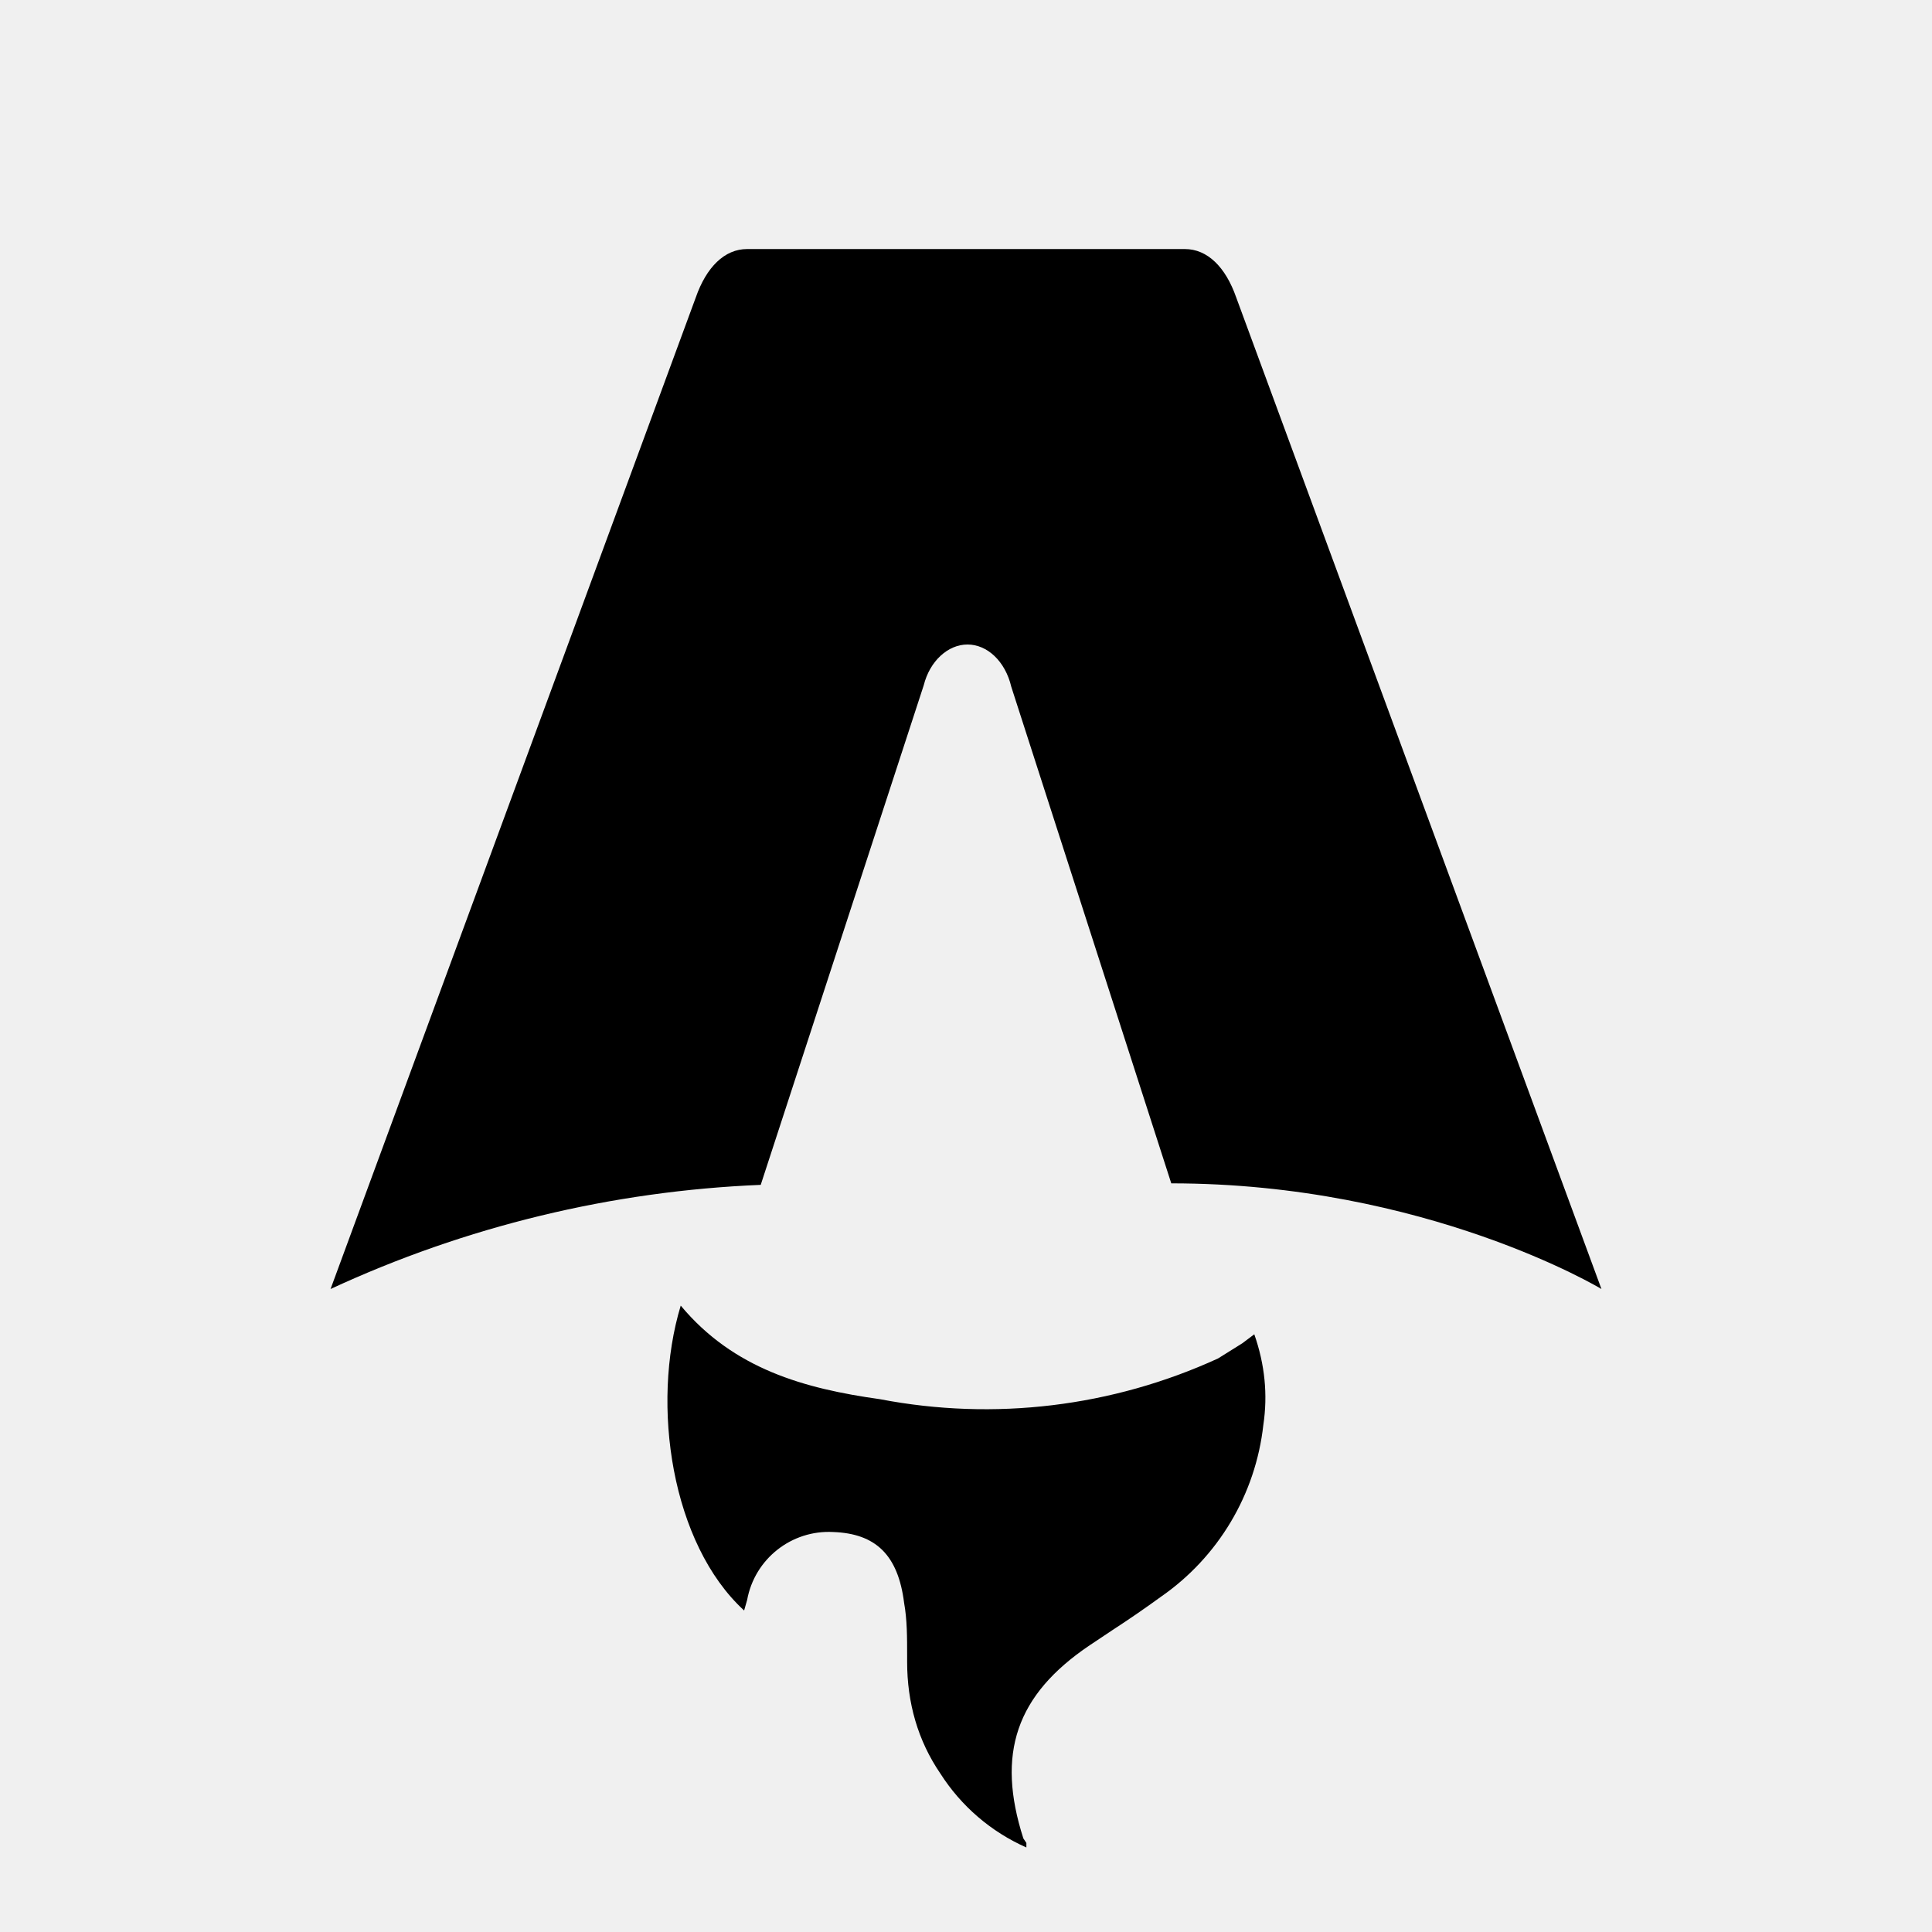
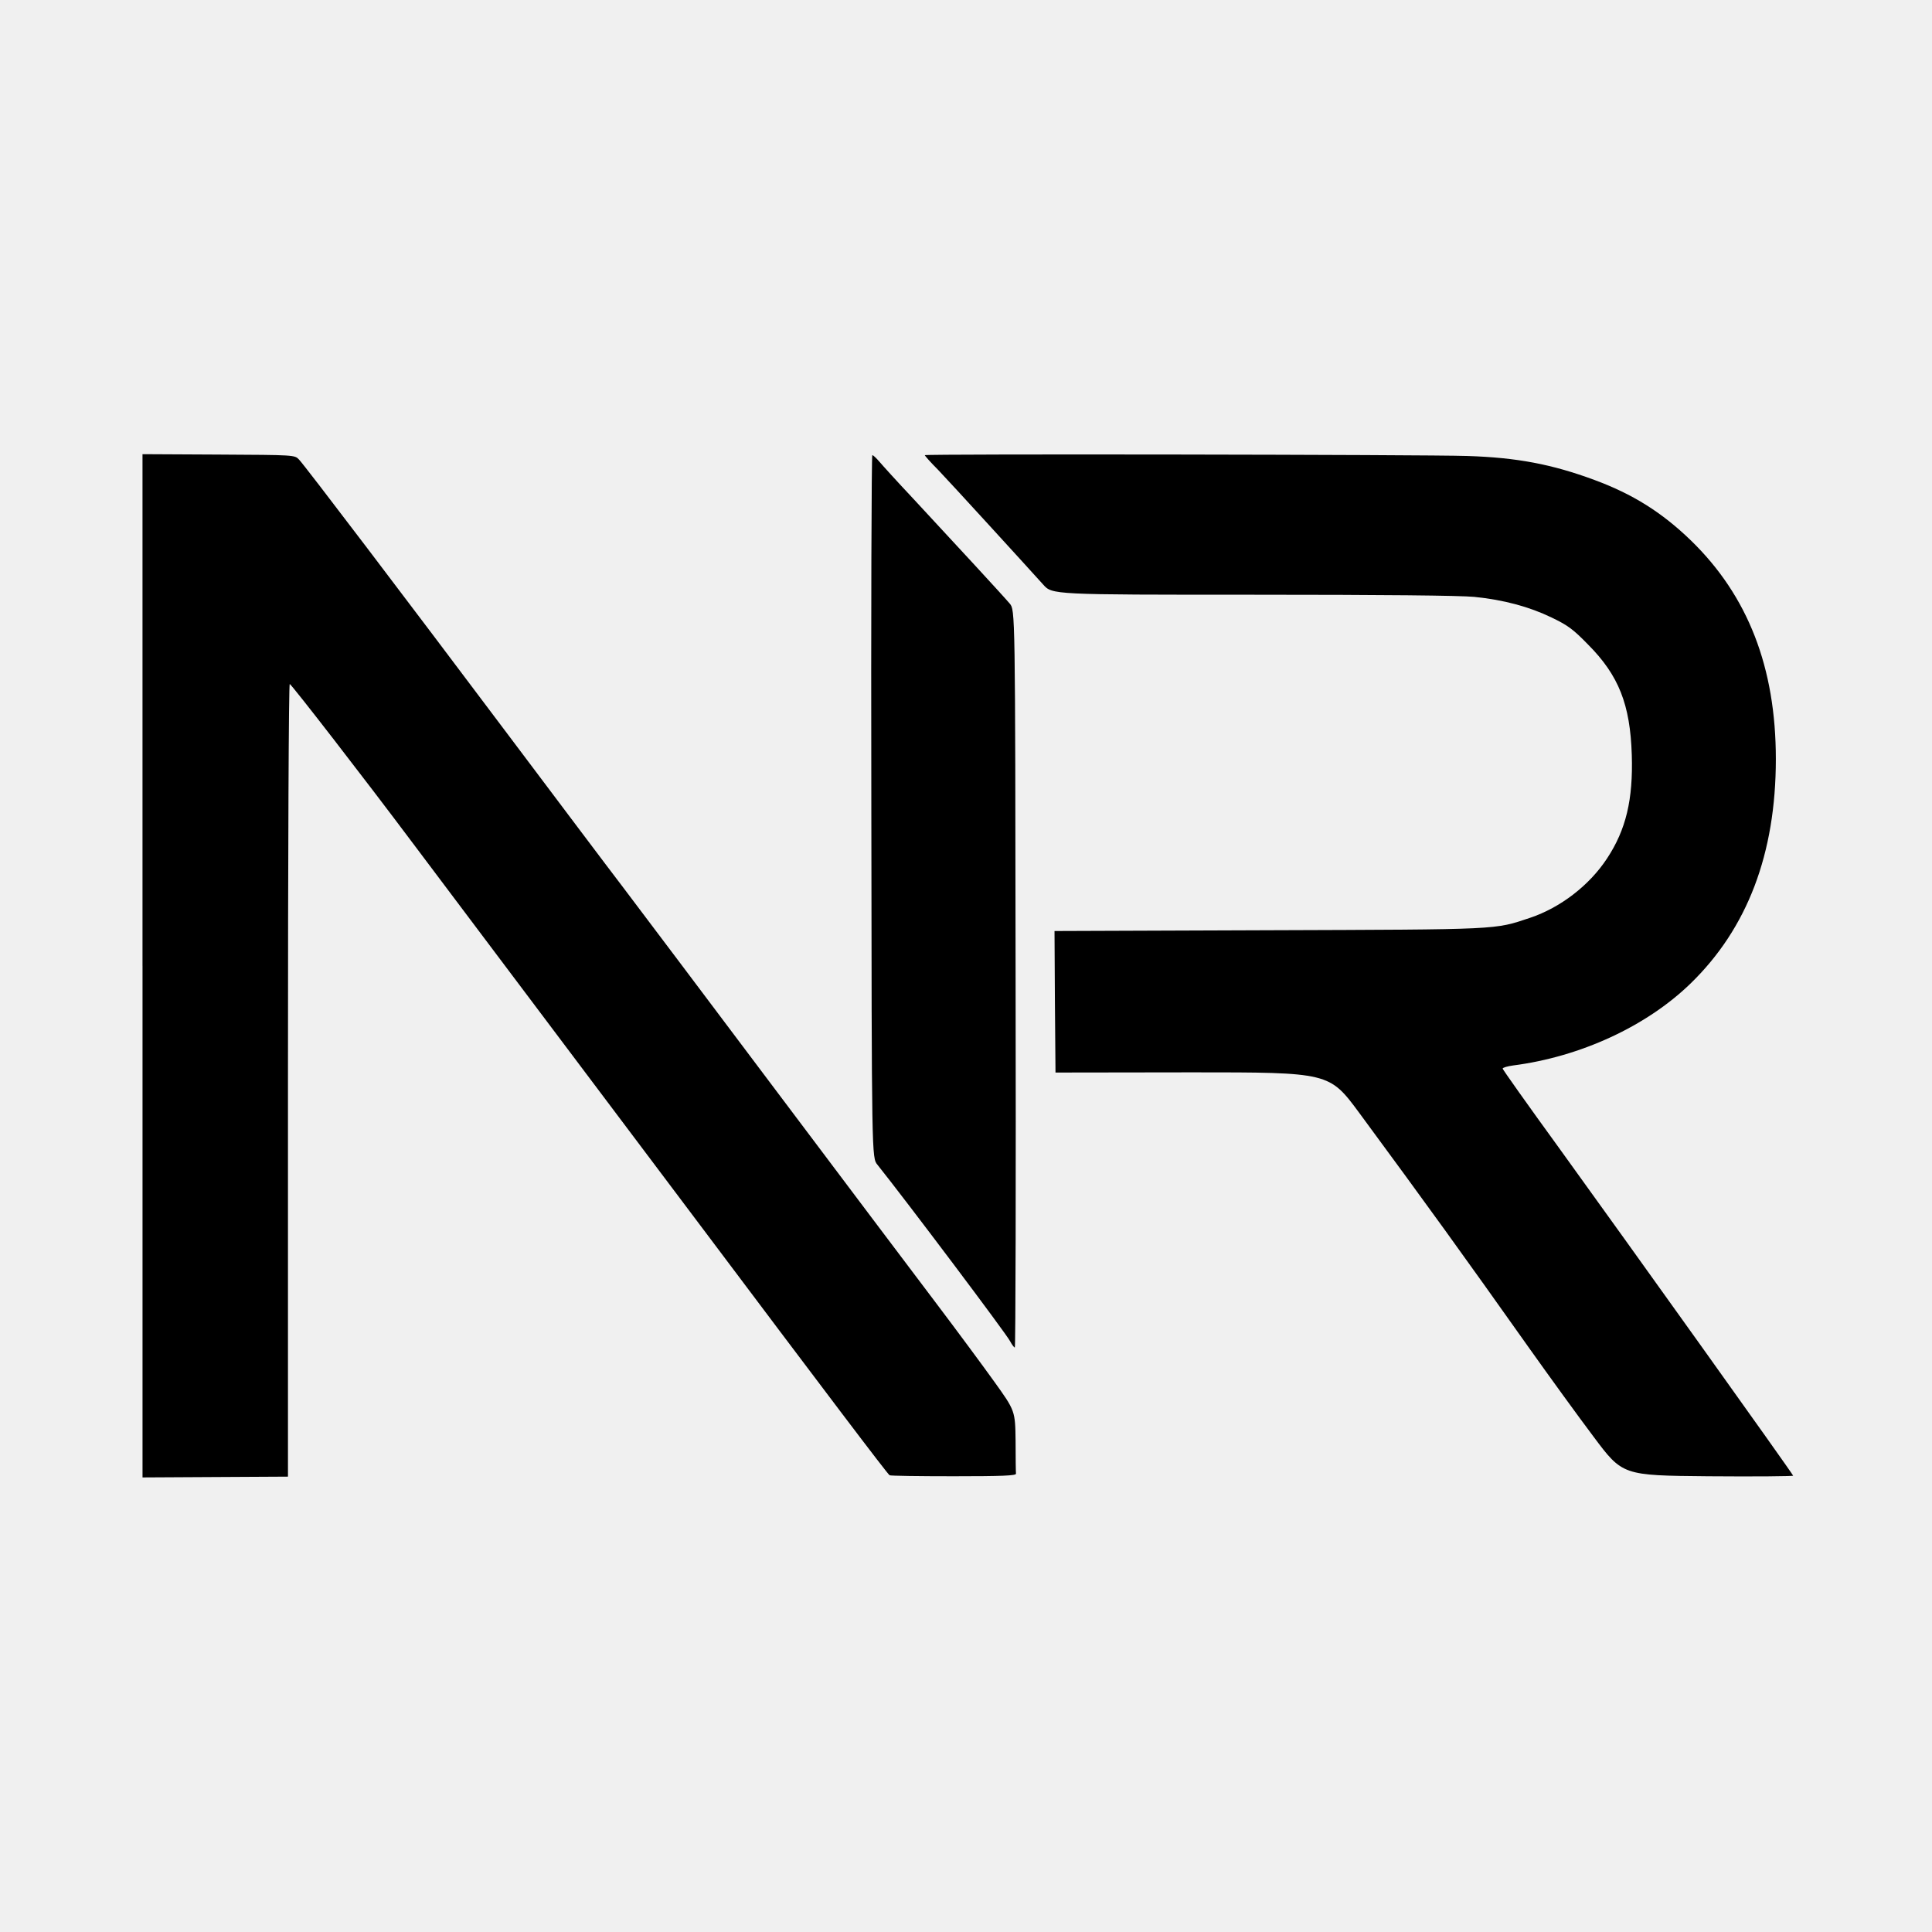
- <svg xmlns="http://www.w3.org/2000/svg" fill="none" viewBox="0 0 128 128">
-   <path d="M50.4 78.5a75.1 75.1 0 0 0-28.5 6.9l24.2-65.7c.7-2 1.9-3.2 3.4-3.2h29c1.5 0 2.7 1.2 3.4 3.2l24.2 65.7s-11.6-7-28.5-7L67 45.5c-.4-1.7-1.6-2.8-2.9-2.8-1.3 0-2.5 1.1-2.9 2.7L50.4 78.5Zm-1.1 28.2Zm-4.2-20.2c-2 6.6-.6 15.8 4.2 20.2a17.5 17.5 0 0 1 .2-.7 5.5 5.5 0 0 1 5.7-4.5c2.8.1 4.3 1.5 4.7 4.7.2 1.1.2 2.3.2 3.5v.4c0 2.7.7 5.2 2.2 7.4a13 13 0 0 0 5.7 4.9v-.3l-.2-.3c-1.8-5.6-.5-9.5 4.4-12.8l1.5-1a73 73 0 0 0 3.2-2.2 16 16 0 0 0 6.8-11.4c.3-2 .1-4-.6-6l-.8.6-1.6 1a37 37 0 0 1-22.4 2.7c-5-.7-9.7-2-13.2-6.2Z" />
-   <style>
-         path { fill: #000; }
-         @media (prefers-color-scheme: dark) {
-             path { fill: #FFF; }
-         }
-     </style>
+ <svg xmlns="http://www.w3.org/2000/svg" xml:space="preserve" style="enable-background:new 0 0 2000 2000;" viewBox="0 0 2000 2000">
+   <path d="M147.54 999.8v529.63l75.28-.41 75.28-.41v-410.8c0-241.31.81-410.39 1.83-409.78 3.05 2.03 76.5 96.85 127.57 165.01 16.89 22.38 59.82 79.56 95.63 127.17 35.81 47.61 123.5 164.2 195.13 259.42 137.54 183.12 200.21 265.93 202.65 267.56.81.61 30.52 1.02 66.33 1.02 50.46 0 64.7-.61 64.5-2.65-.2-1.22-.41-16.48-.41-33.78-.41-31.33-.41-31.33-22.18-61.65-11.8-16.48-38.46-52.49-59.21-79.96s-95.63-126.76-166.23-220.76-142.02-188.82-158.5-210.59c-16.68-21.77-69.99-92.78-118.83-157.69-106.82-142.22-210.79-279.16-216.9-285.47-4.48-4.68-4.48-4.68-83.22-5.09l-78.74-.41V999.8zM957.34 471.19c0 .61 6.1 7.53 13.84 15.26 13.02 13.63 88.31 96.04 108.65 118.62 9.36 10.58 9.36 10.58 216.69 10.58 135.71 0 215.07.81 229.72 2.24 30.32 3.05 56.77 10.17 79.96 21.36 16.89 8.14 22.18 12 37.85 28.08 31.74 31.94 43.54 62.06 45.17 114.15 1.42 46.19-5.9 77.32-25.64 107.23-18.31 27.88-48.22 50.87-79.76 61.45-37.23 12.41-29.1 12-271.02 12.82l-221.17.81.41 73.25.61 73.25 141.61-.2c141.82 0 141.82 0 172.95 42.12 71.21 96.65 106.01 144.87 176.81 244.77 19.53 27.47 48.83 67.96 65.52 90.14 30.11 40.29 30.11 40.29 118.62 41.1 48.83.41 88.51 0 88.1-.61-1.63-3.66-171.12-240.7-242.74-339.79-31.94-43.95-57.99-80.78-57.99-81.59 0-1.02 4.88-2.44 10.78-3.26 69.59-8.95 137.95-40.49 183.53-84.64 59.01-57.17 88.51-134.49 88.51-232.56 0-94.82-28.89-169.08-88.1-226.46-29.91-28.89-60.02-47.81-99.7-62.46-43.95-16.28-80.37-23.2-131.64-24.82-43.54-1.45-561.57-2.26-561.57-.84z" />
+   <path d="M902 834.79c.41 363.8.41 363.8 6.31 370.92 29.91 37.44 133.27 174.78 137.34 182.71 1.83 3.46 4.07 6.51 4.88 6.51s1.22-171.73.81-381.71c-.41-381.71-.41-381.71-6.1-388.42-6.31-7.53-57.58-63.08-100.11-108.86-16.28-17.29-31.94-34.59-35-38.25-3.05-3.46-6.1-6.51-7.12-6.51-.81.01-1.42 163.6-1.01 363.61z" />
</svg>
